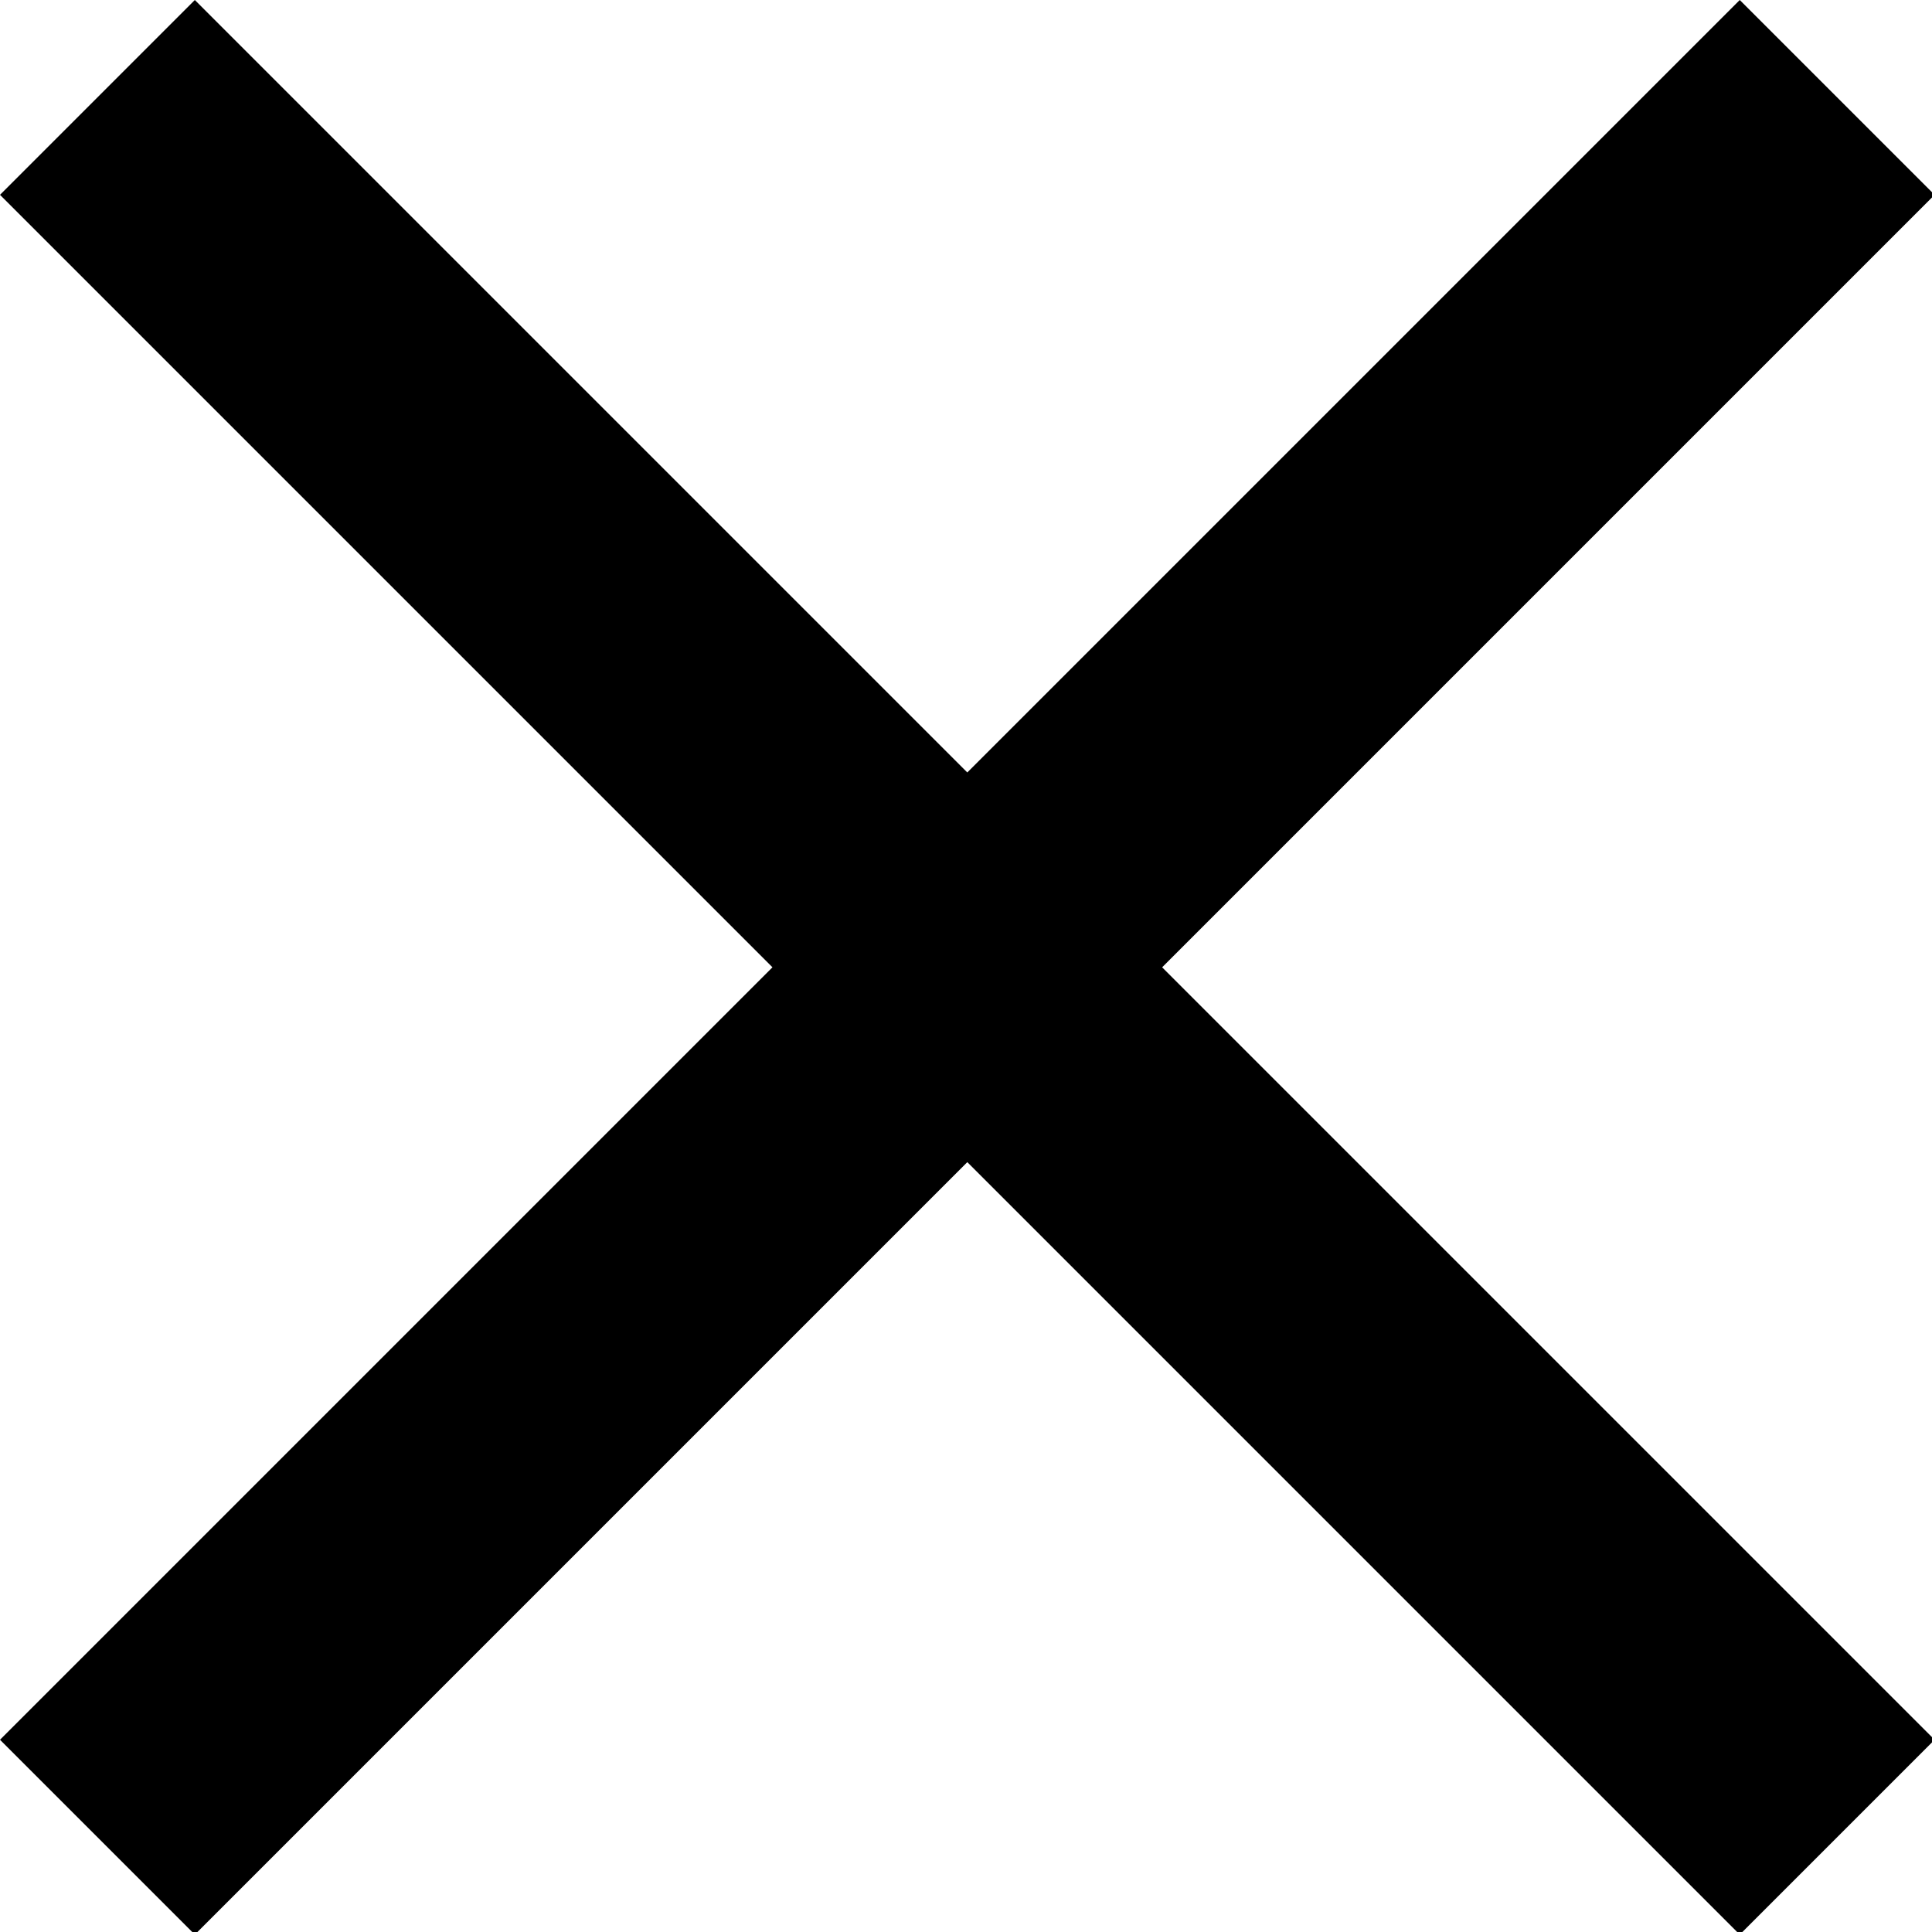
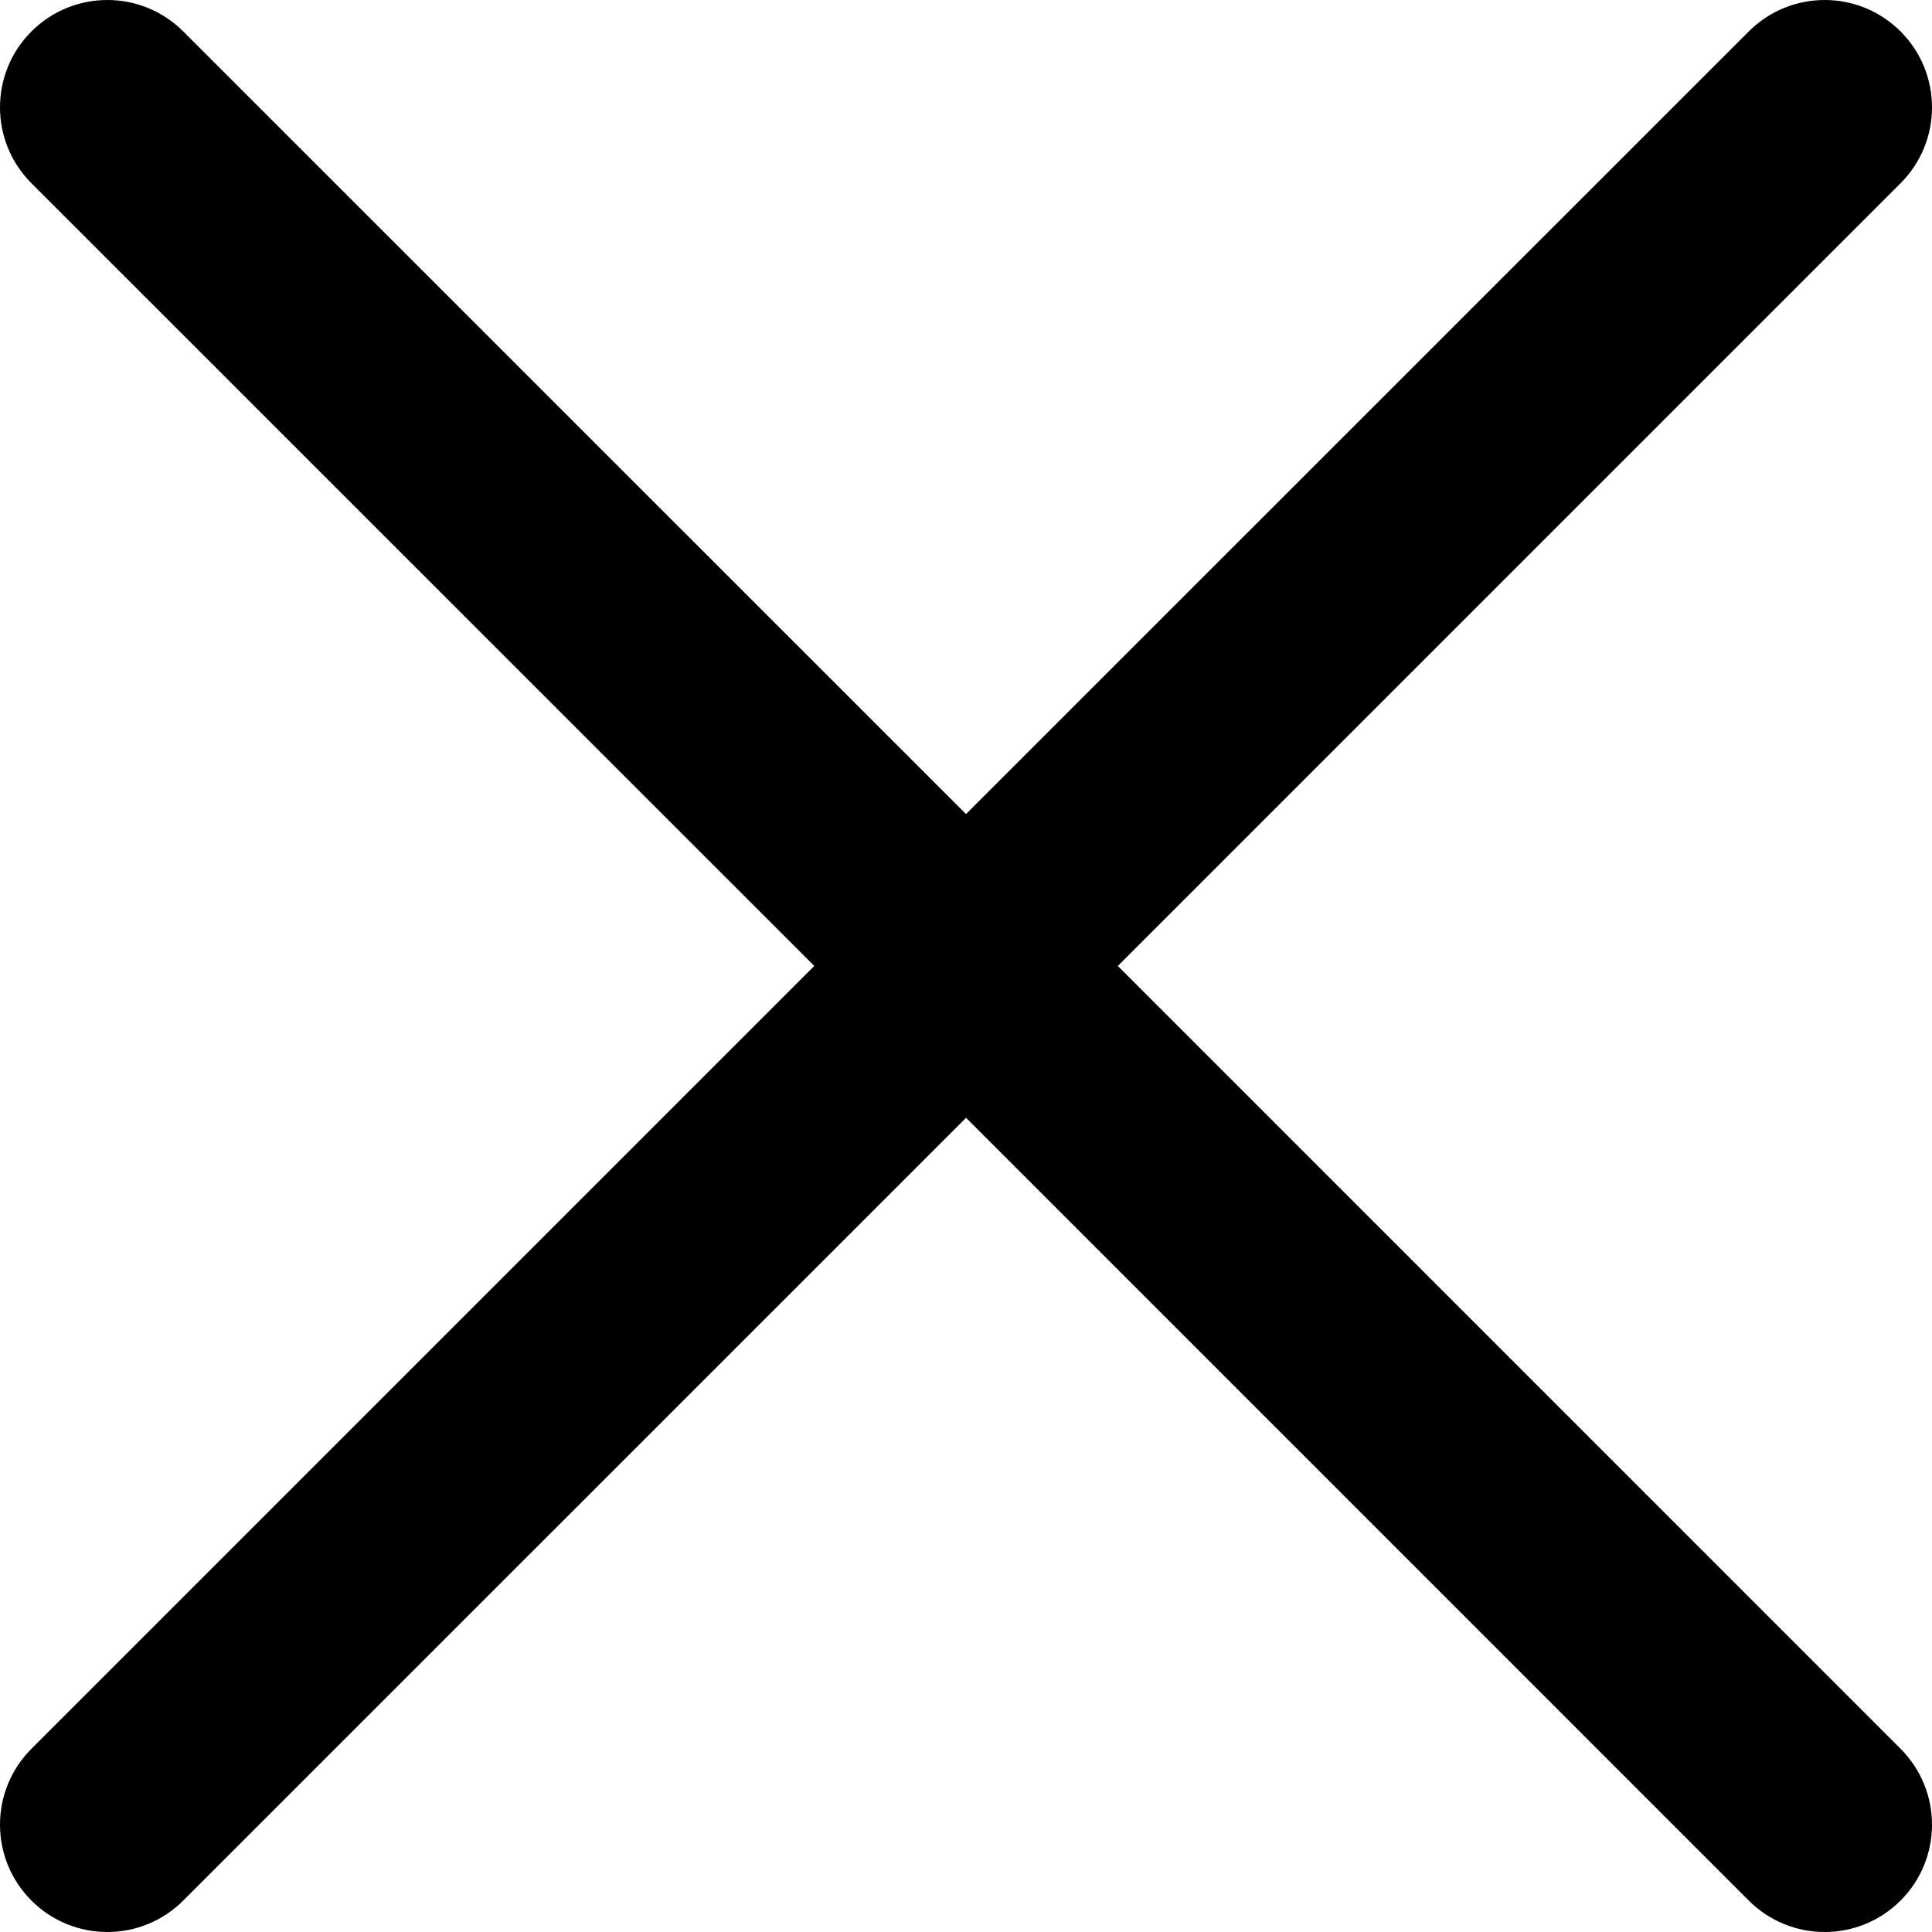
<svg xmlns="http://www.w3.org/2000/svg" width="512" height="512" viewBox="0 0 512 512" version="1.1">
-   <path d="M 512.69,51.635 461.054,0 256.345,204.71 51.635,0 0,51.635 204.71,256.345 0,461.054 51.635,512.69 256.345,307.98 461.054,512.69 512.69,461.054 307.98,256.345 Z" fill="currentColor" />
+   <path d="M 28.441,0 C 21.162,6.06675e-4 13.884,2.777 8.33,8.332 -2.777,19.441 -2.777,37.451 8.332,48.559 L 215.791,255.982 8.332,463.441 c -11.108,11.109 -11.11,29.119 -0.002,40.227 11.108,11.11 29.12,11.11 40.229,0.002 L 256.018,296.227 463.441,503.668 c 11.108,11.11 29.119,11.11 40.227,0.002 11.11,-11.108 11.11,-29.119 0.002,-40.227 L 296.234,255.992 503.67,48.559 c 11.108,-11.108 11.108,-29.118 0,-40.227 -11.108,-11.108 -29.119,-11.107 -40.229,0 L 256,215.738 48.557,8.33 C 43.002,2.776 35.721,-6.06675e-4 28.441,0 Z" fill="currentColor" />
</svg>
